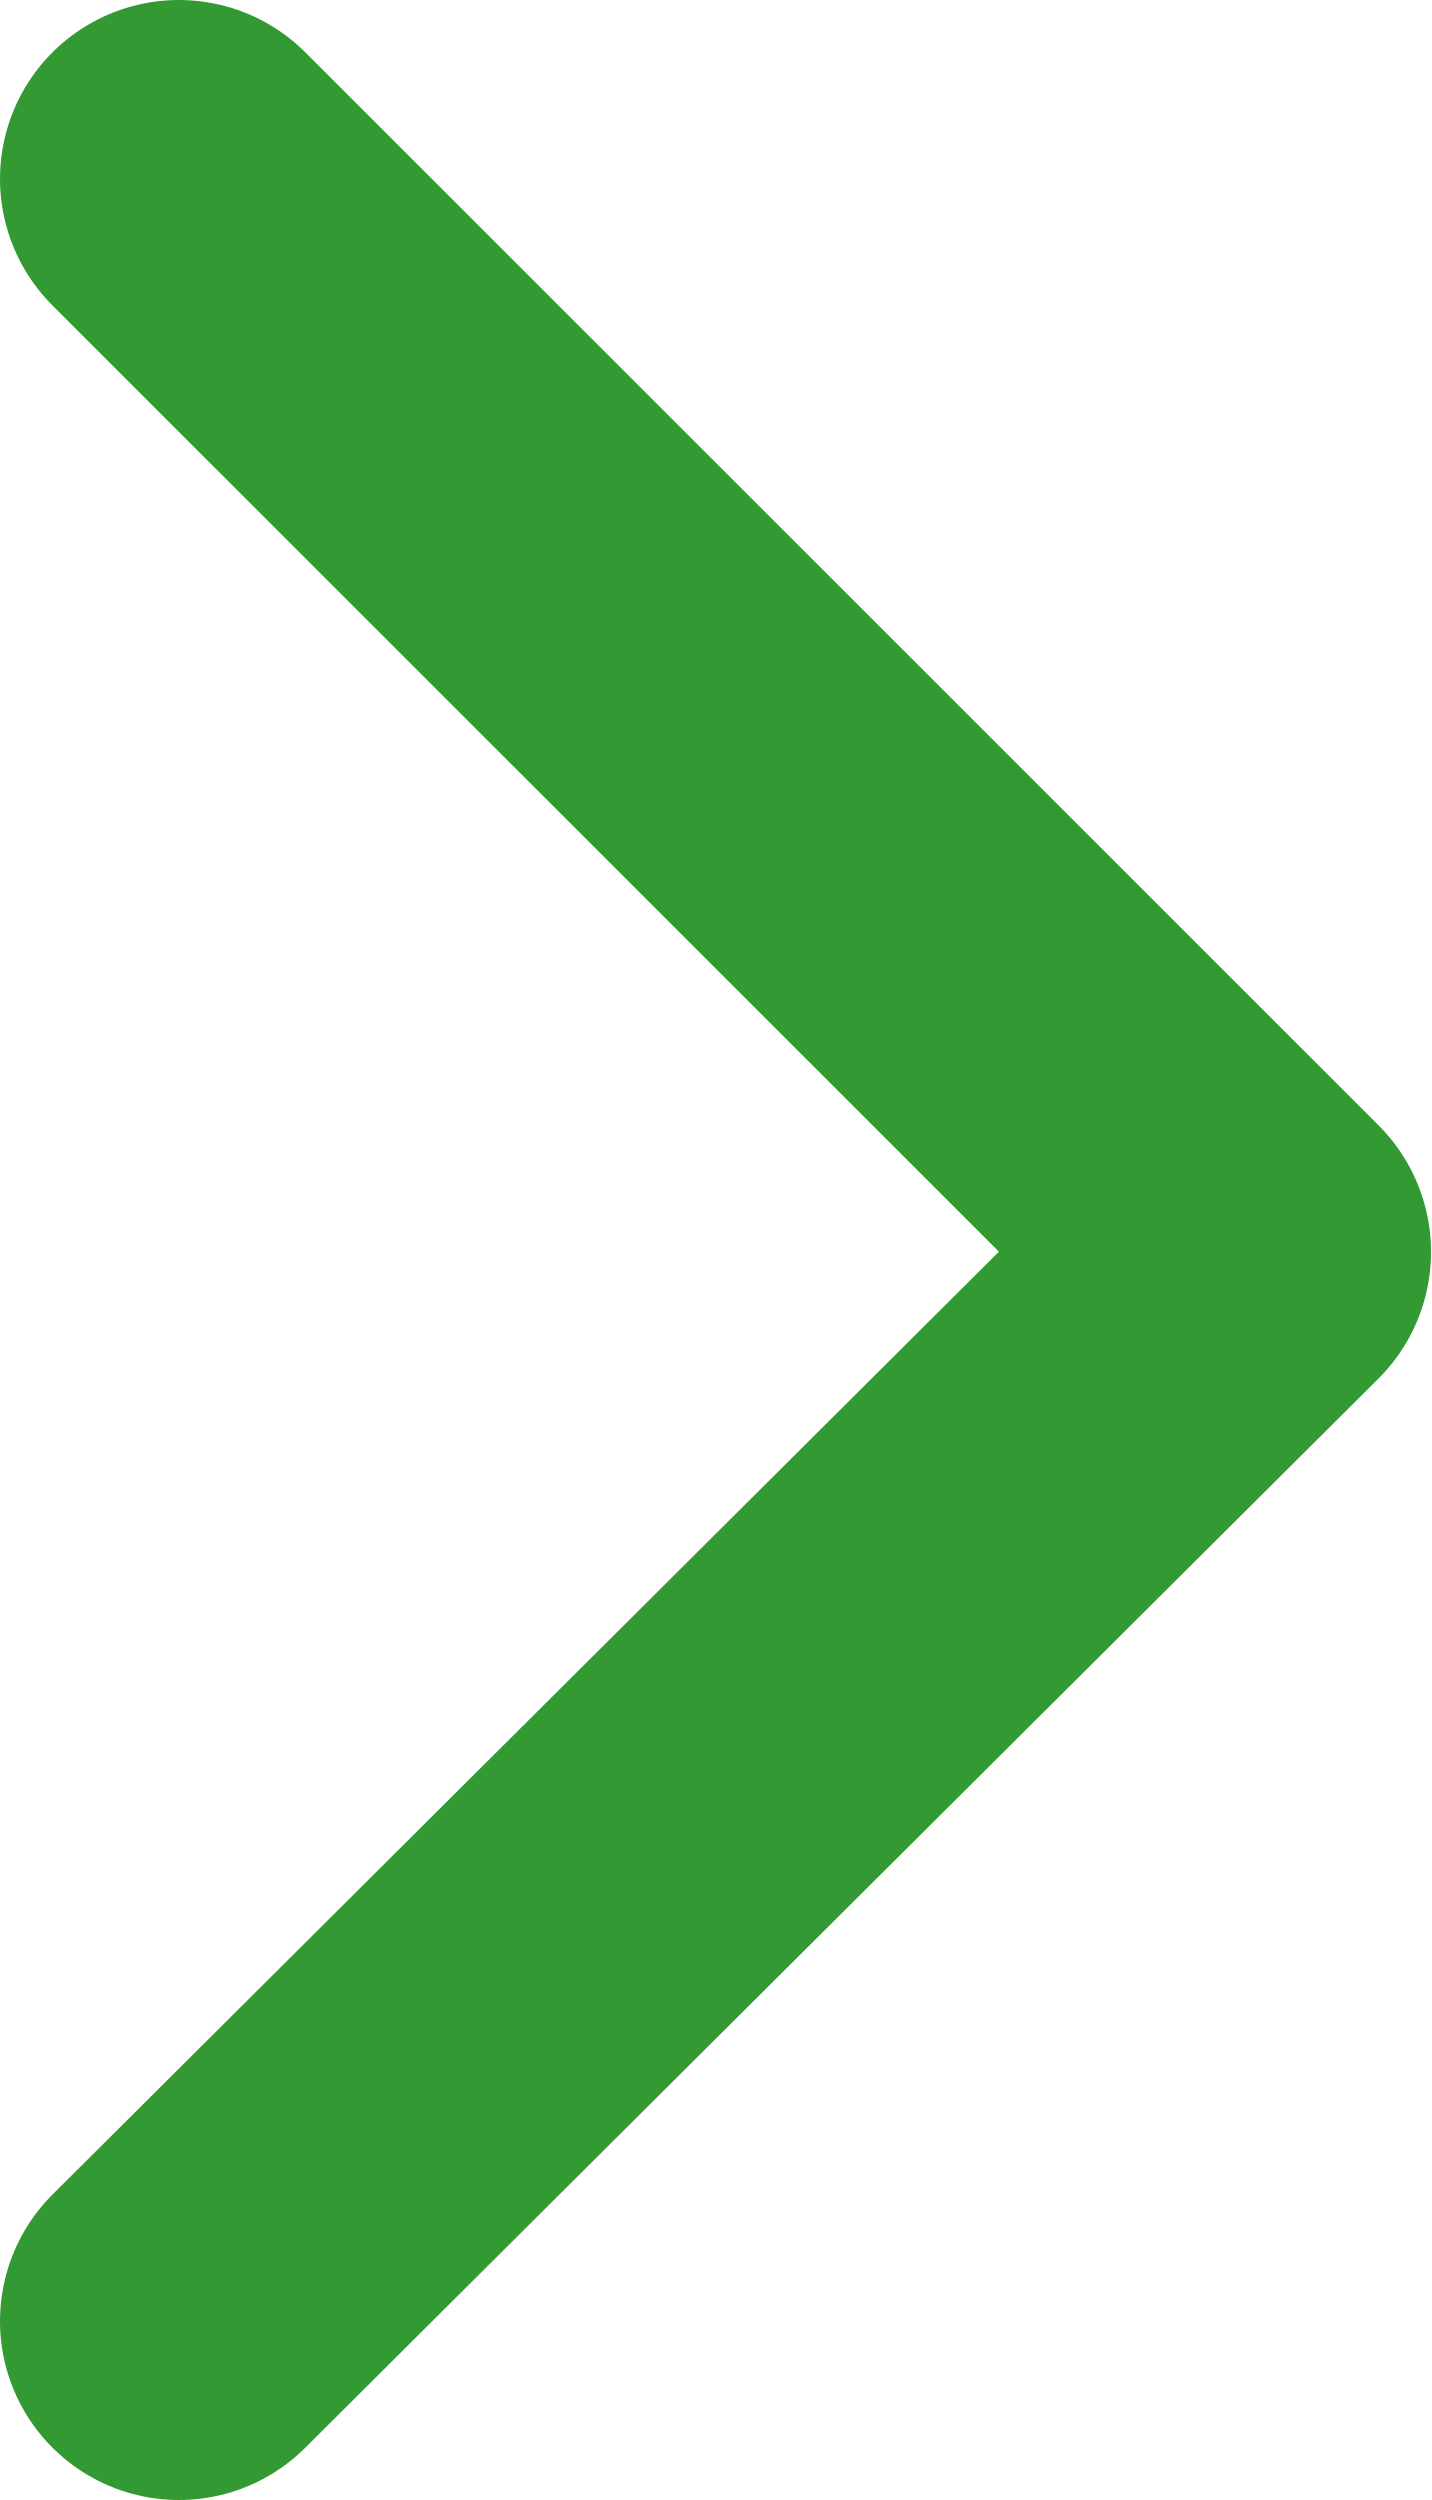
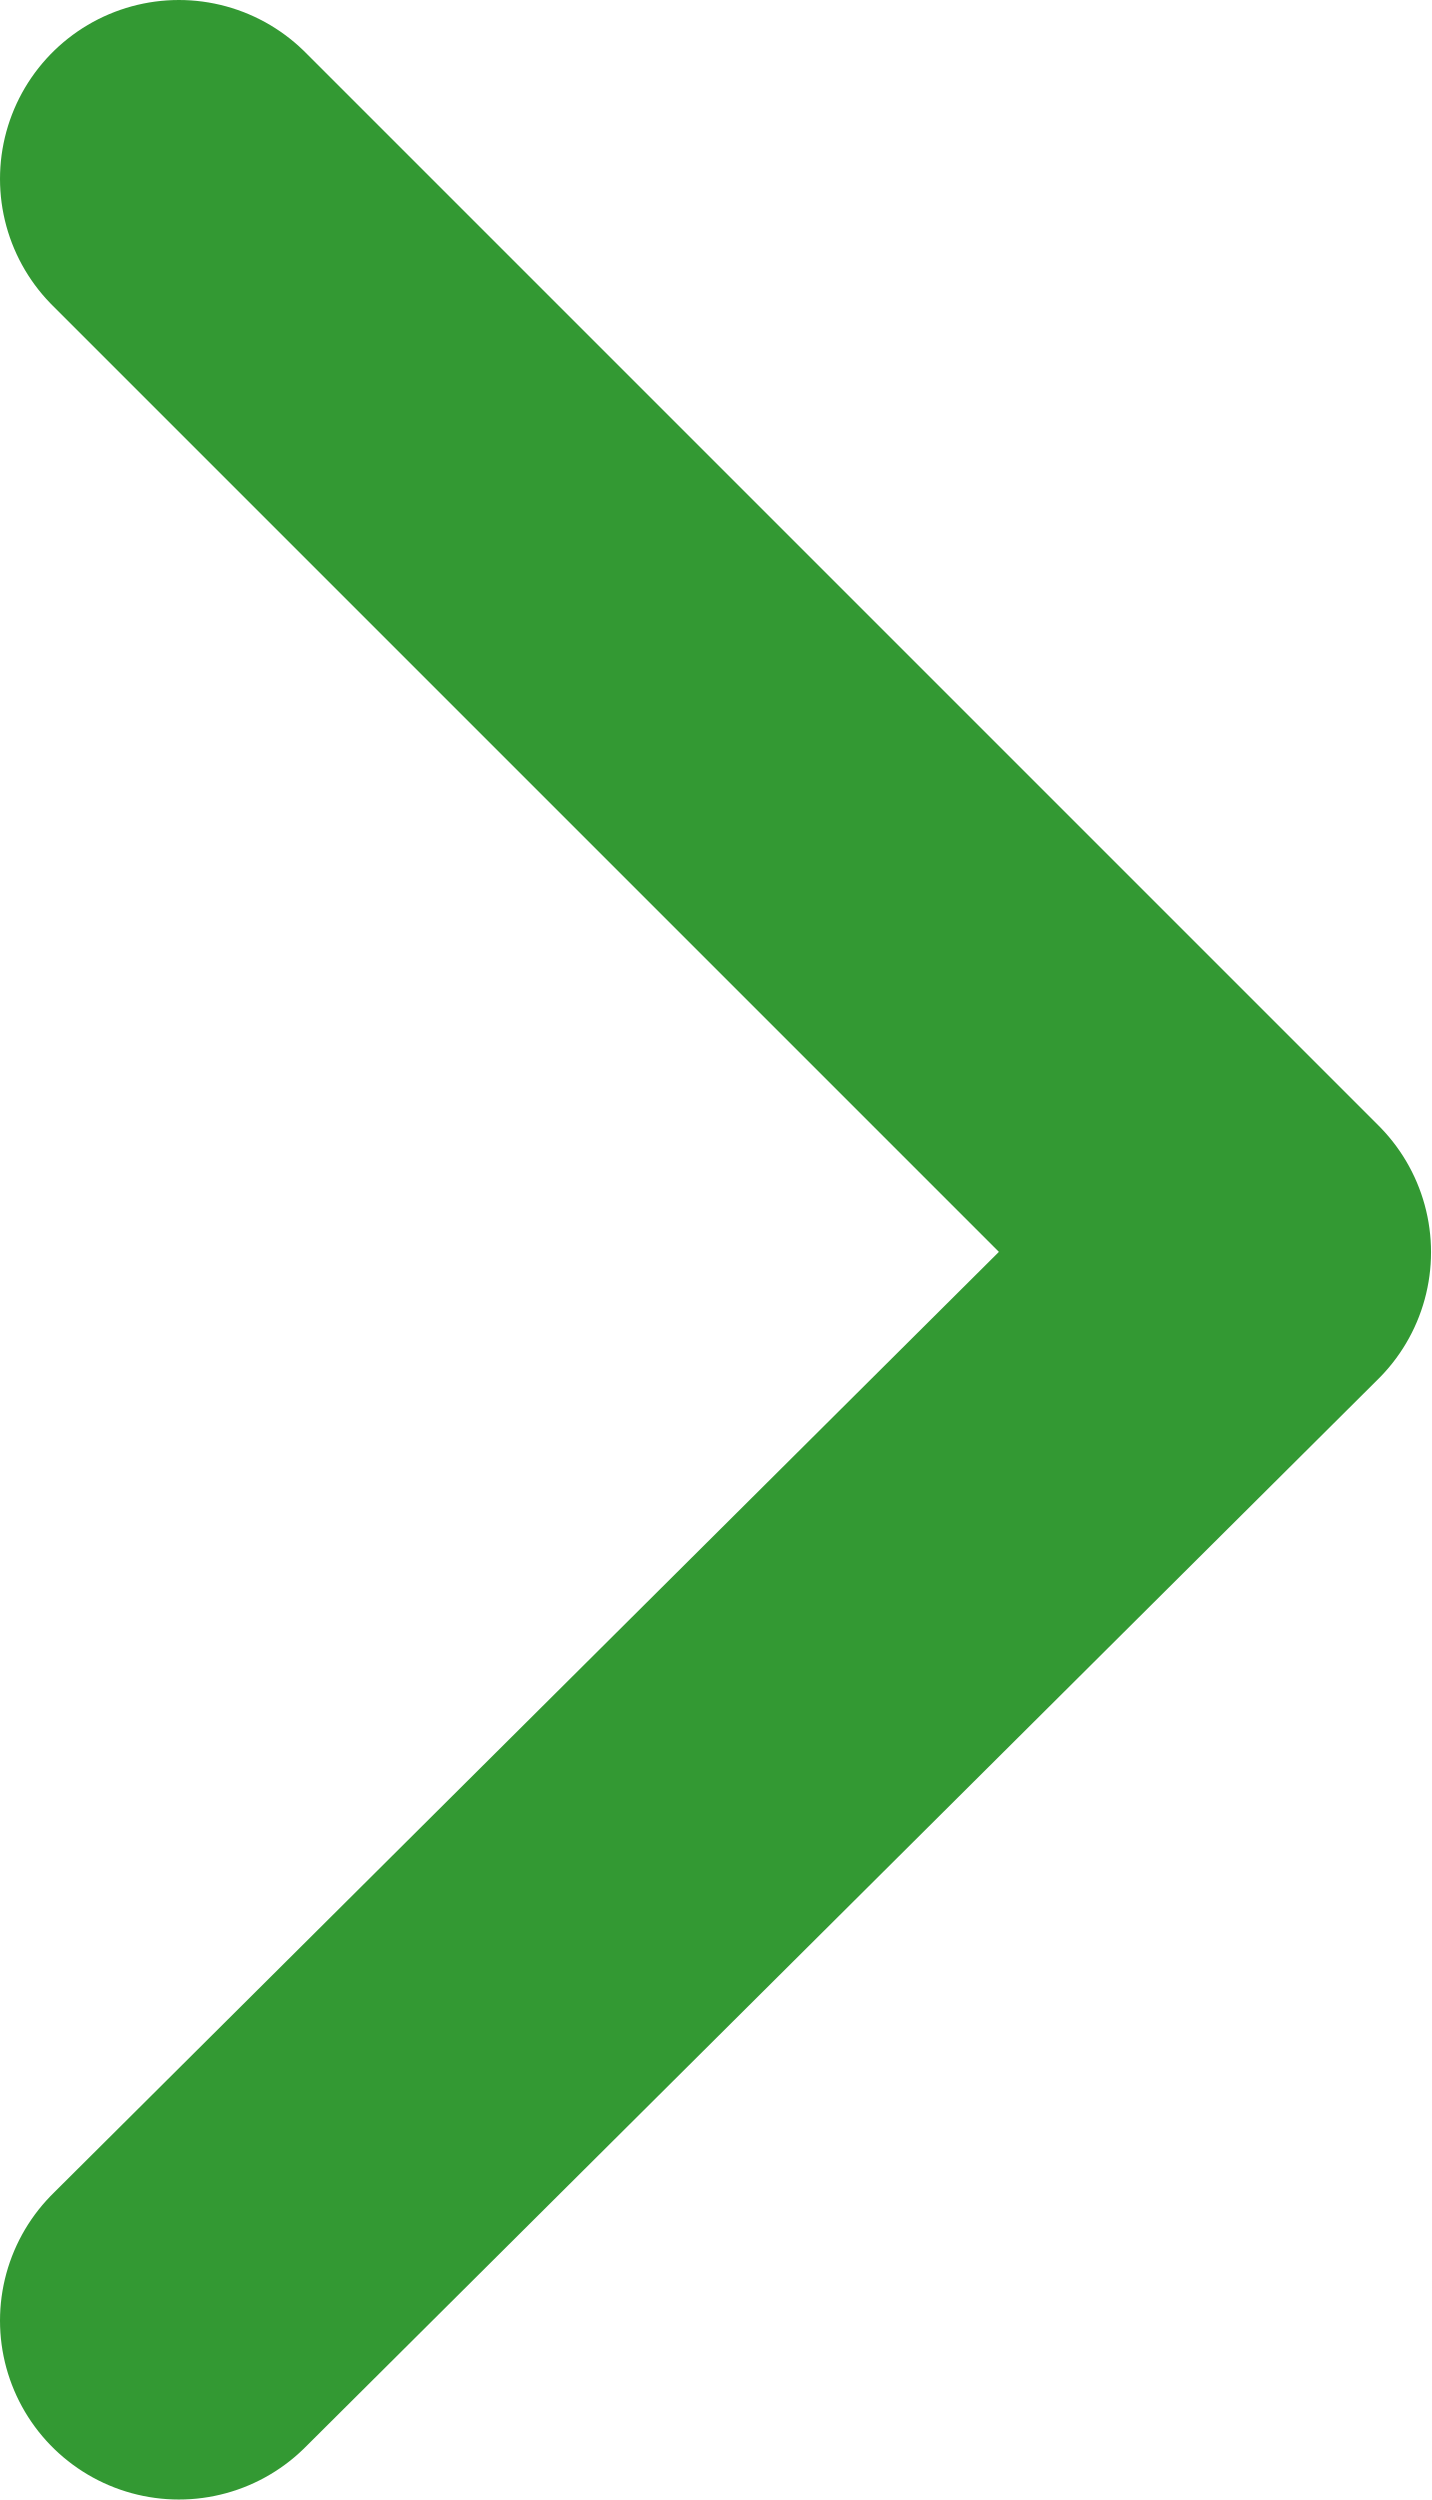
- <svg xmlns="http://www.w3.org/2000/svg" xmlns:xlink="http://www.w3.org/1999/xlink" version="1.1" id="Layer_1" x="0px" y="0px" width="6px" height="10.482px" viewBox="0 0 6 10.482" enable-background="new 0 0 6 10.482" xml:space="preserve">
-   <g>
-     <g>
-       <defs>
-         <rect id="SVGID_1_" y="0" width="6" height="10.482" />
-       </defs>
-       <clipPath id="SVGID_2_">
-         <use xlink:href="#SVGID_1_" overflow="visible" />
-       </clipPath>
-       <polyline clip-path="url(#SVGID_2_)" fill="none" stroke="#339933" stroke-width="1.5" stroke-linecap="round" stroke-linejoin="round" stroke-miterlimit="10" points="    0.75,0.75 5.25,5.249 0.75,9.732   " />
-     </g>
-   </g>
+ <svg xmlns="http://www.w3.org/2000/svg" xmlns:xlink="http://www.w3.org/1999/xlink" width="6" height="10.482" viewBox="0 0 6 10.482">
+   <defs>
+     <path id="a" d="M0 0h6v10.482H0z" />
+   </defs>
+   <clipPath id="b">
+     <use xlink:href="#a" overflow="visible" />
+   </clipPath>
+   <path clip-path="url(#b)" fill="none" stroke="#393" stroke-width="1.5" stroke-linecap="round" stroke-linejoin="round" stroke-miterlimit="10" d="M.75.75l4.5 4.5L.75 9.73" />
</svg>
